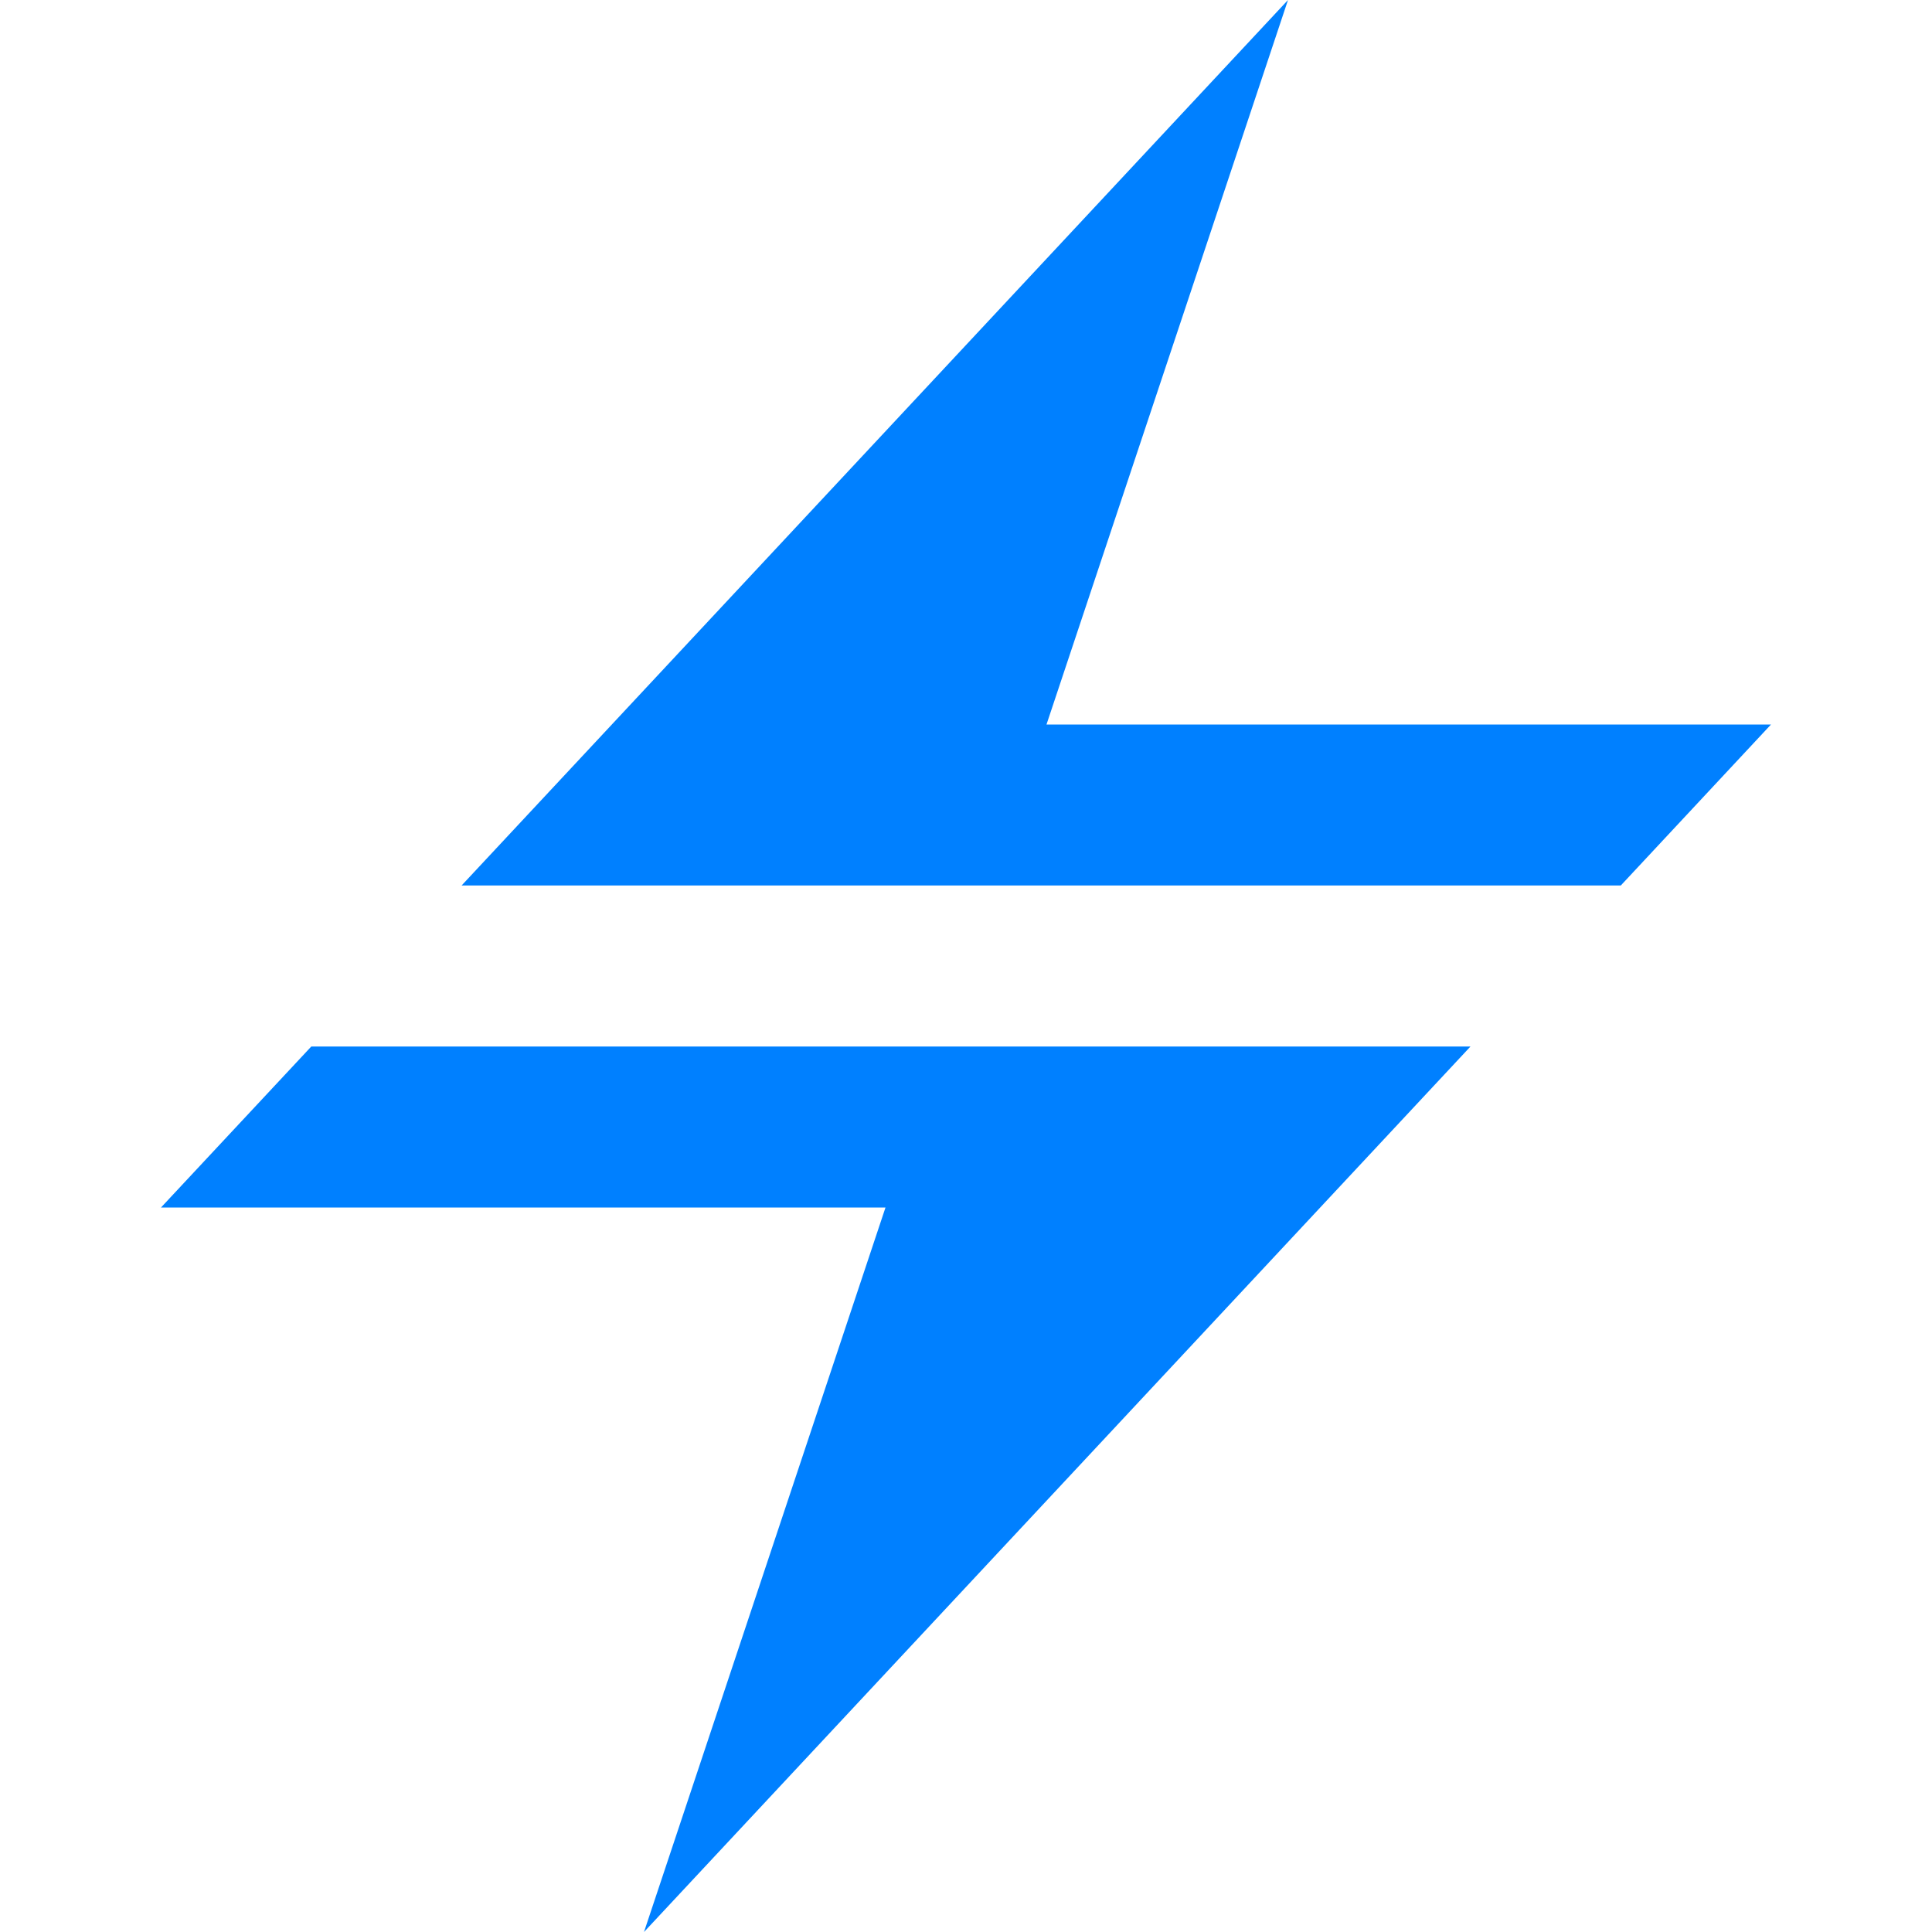
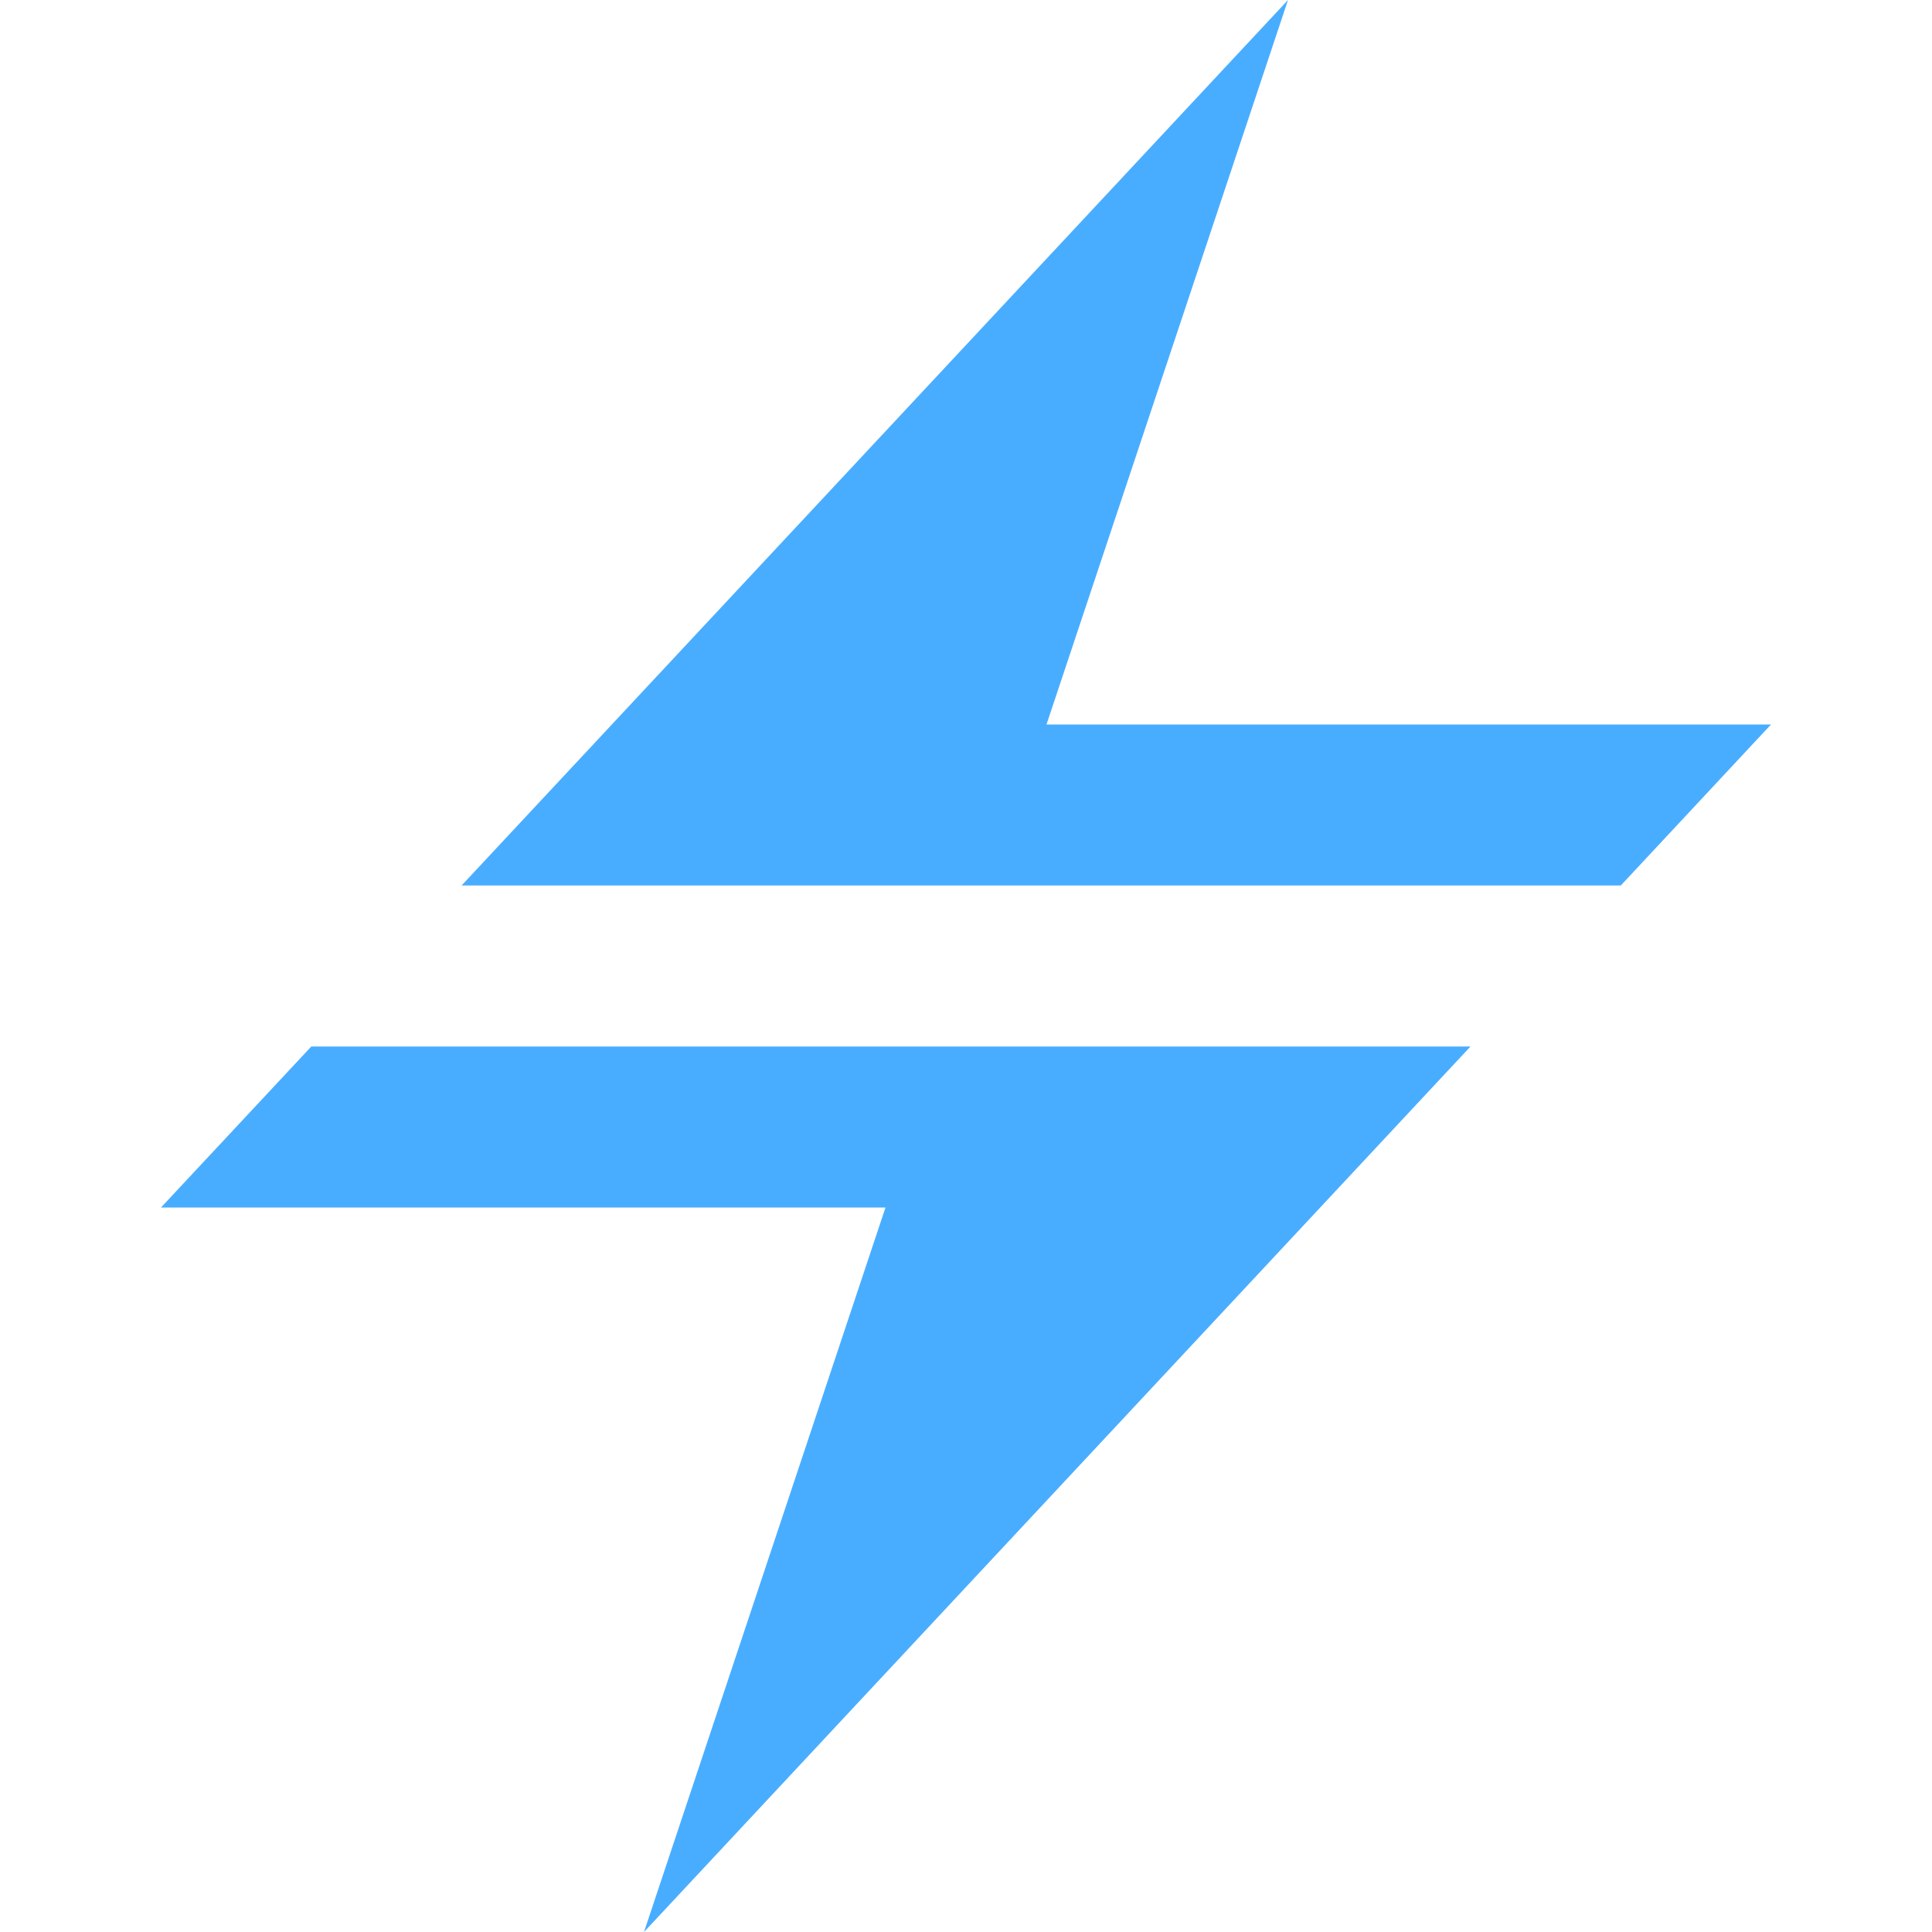
<svg xmlns="http://www.w3.org/2000/svg" width="24" height="24" viewBox="0 0 24 24" version="1.1" id="svg4">
  <defs id="defs8" />
-   <path d="M16 0l-3 9h9l-1.866 2h-14.4L16 0zm2.267 13h-14.4L2 15h9l-3 9 10.267-11z" id="path2" style="fill:#0080ff;fill-opacity:1" />
+   <path d="M16 0l-3 9h9l-1.866 2h-14.4L16 0zm2.267 13h-14.4L2 15h9l-3 9 10.267-11z" id="path2" style="fill:#49adff;fill-opacity:1" />
</svg>
